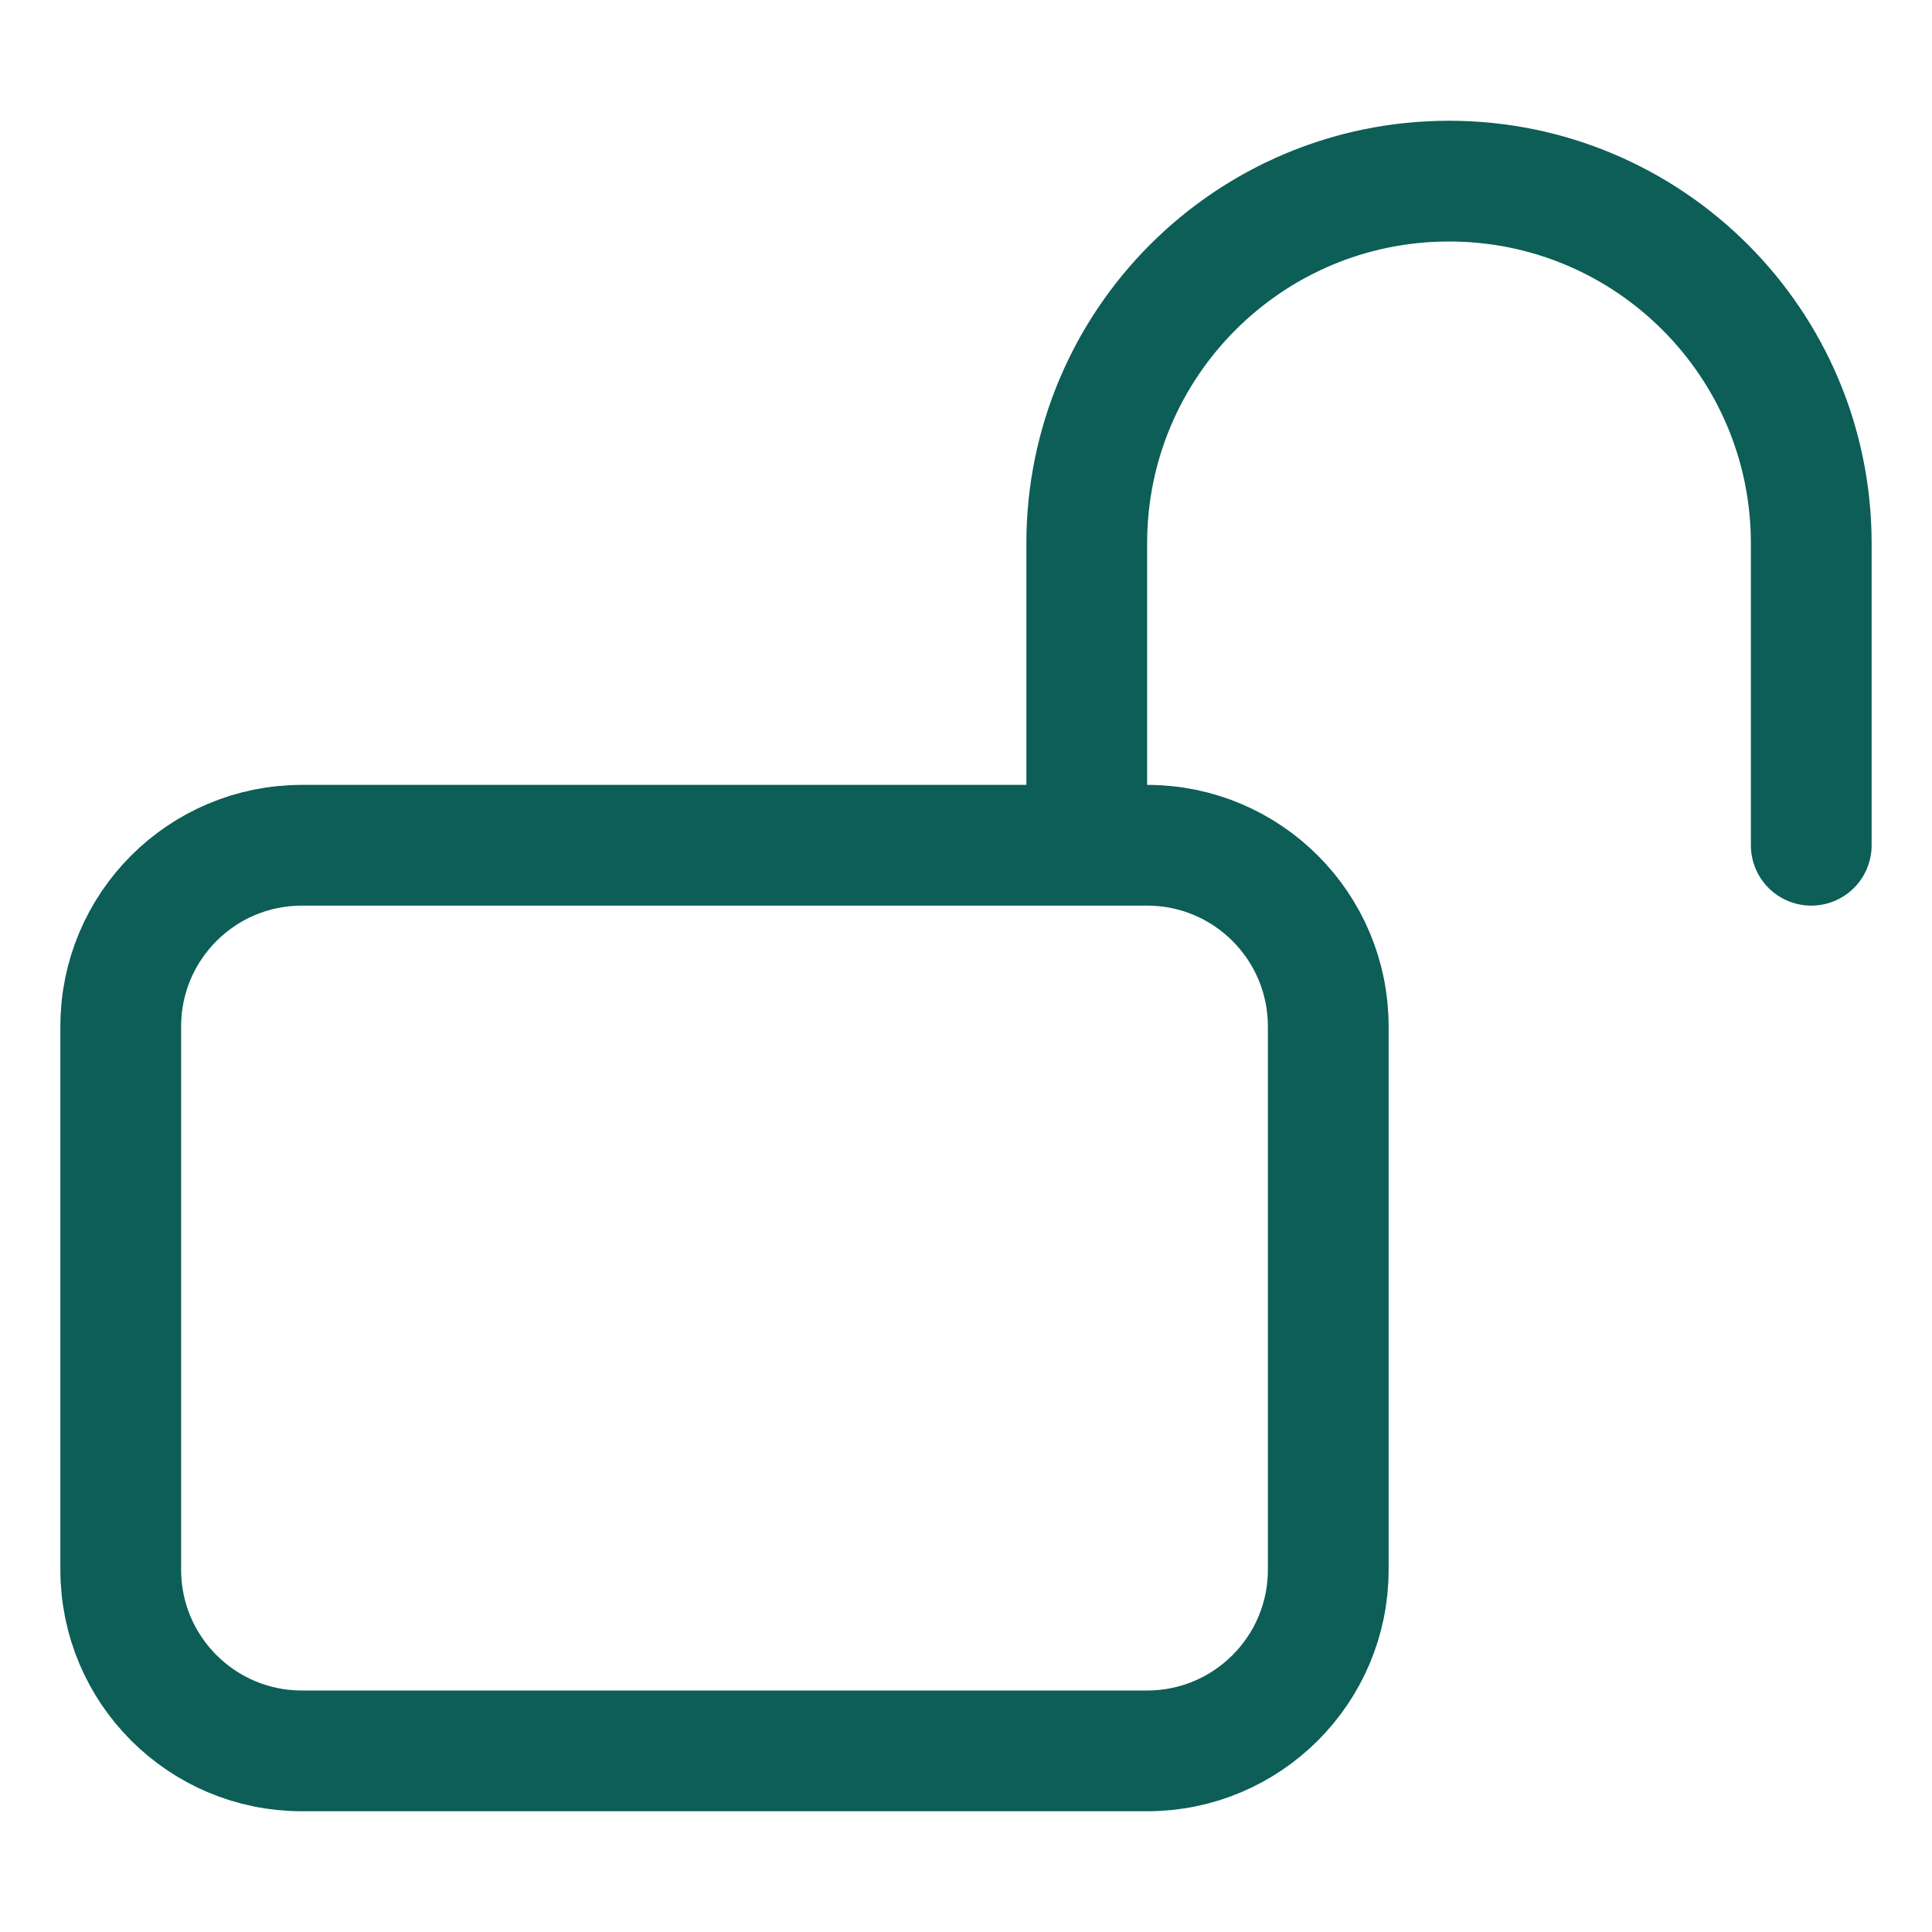
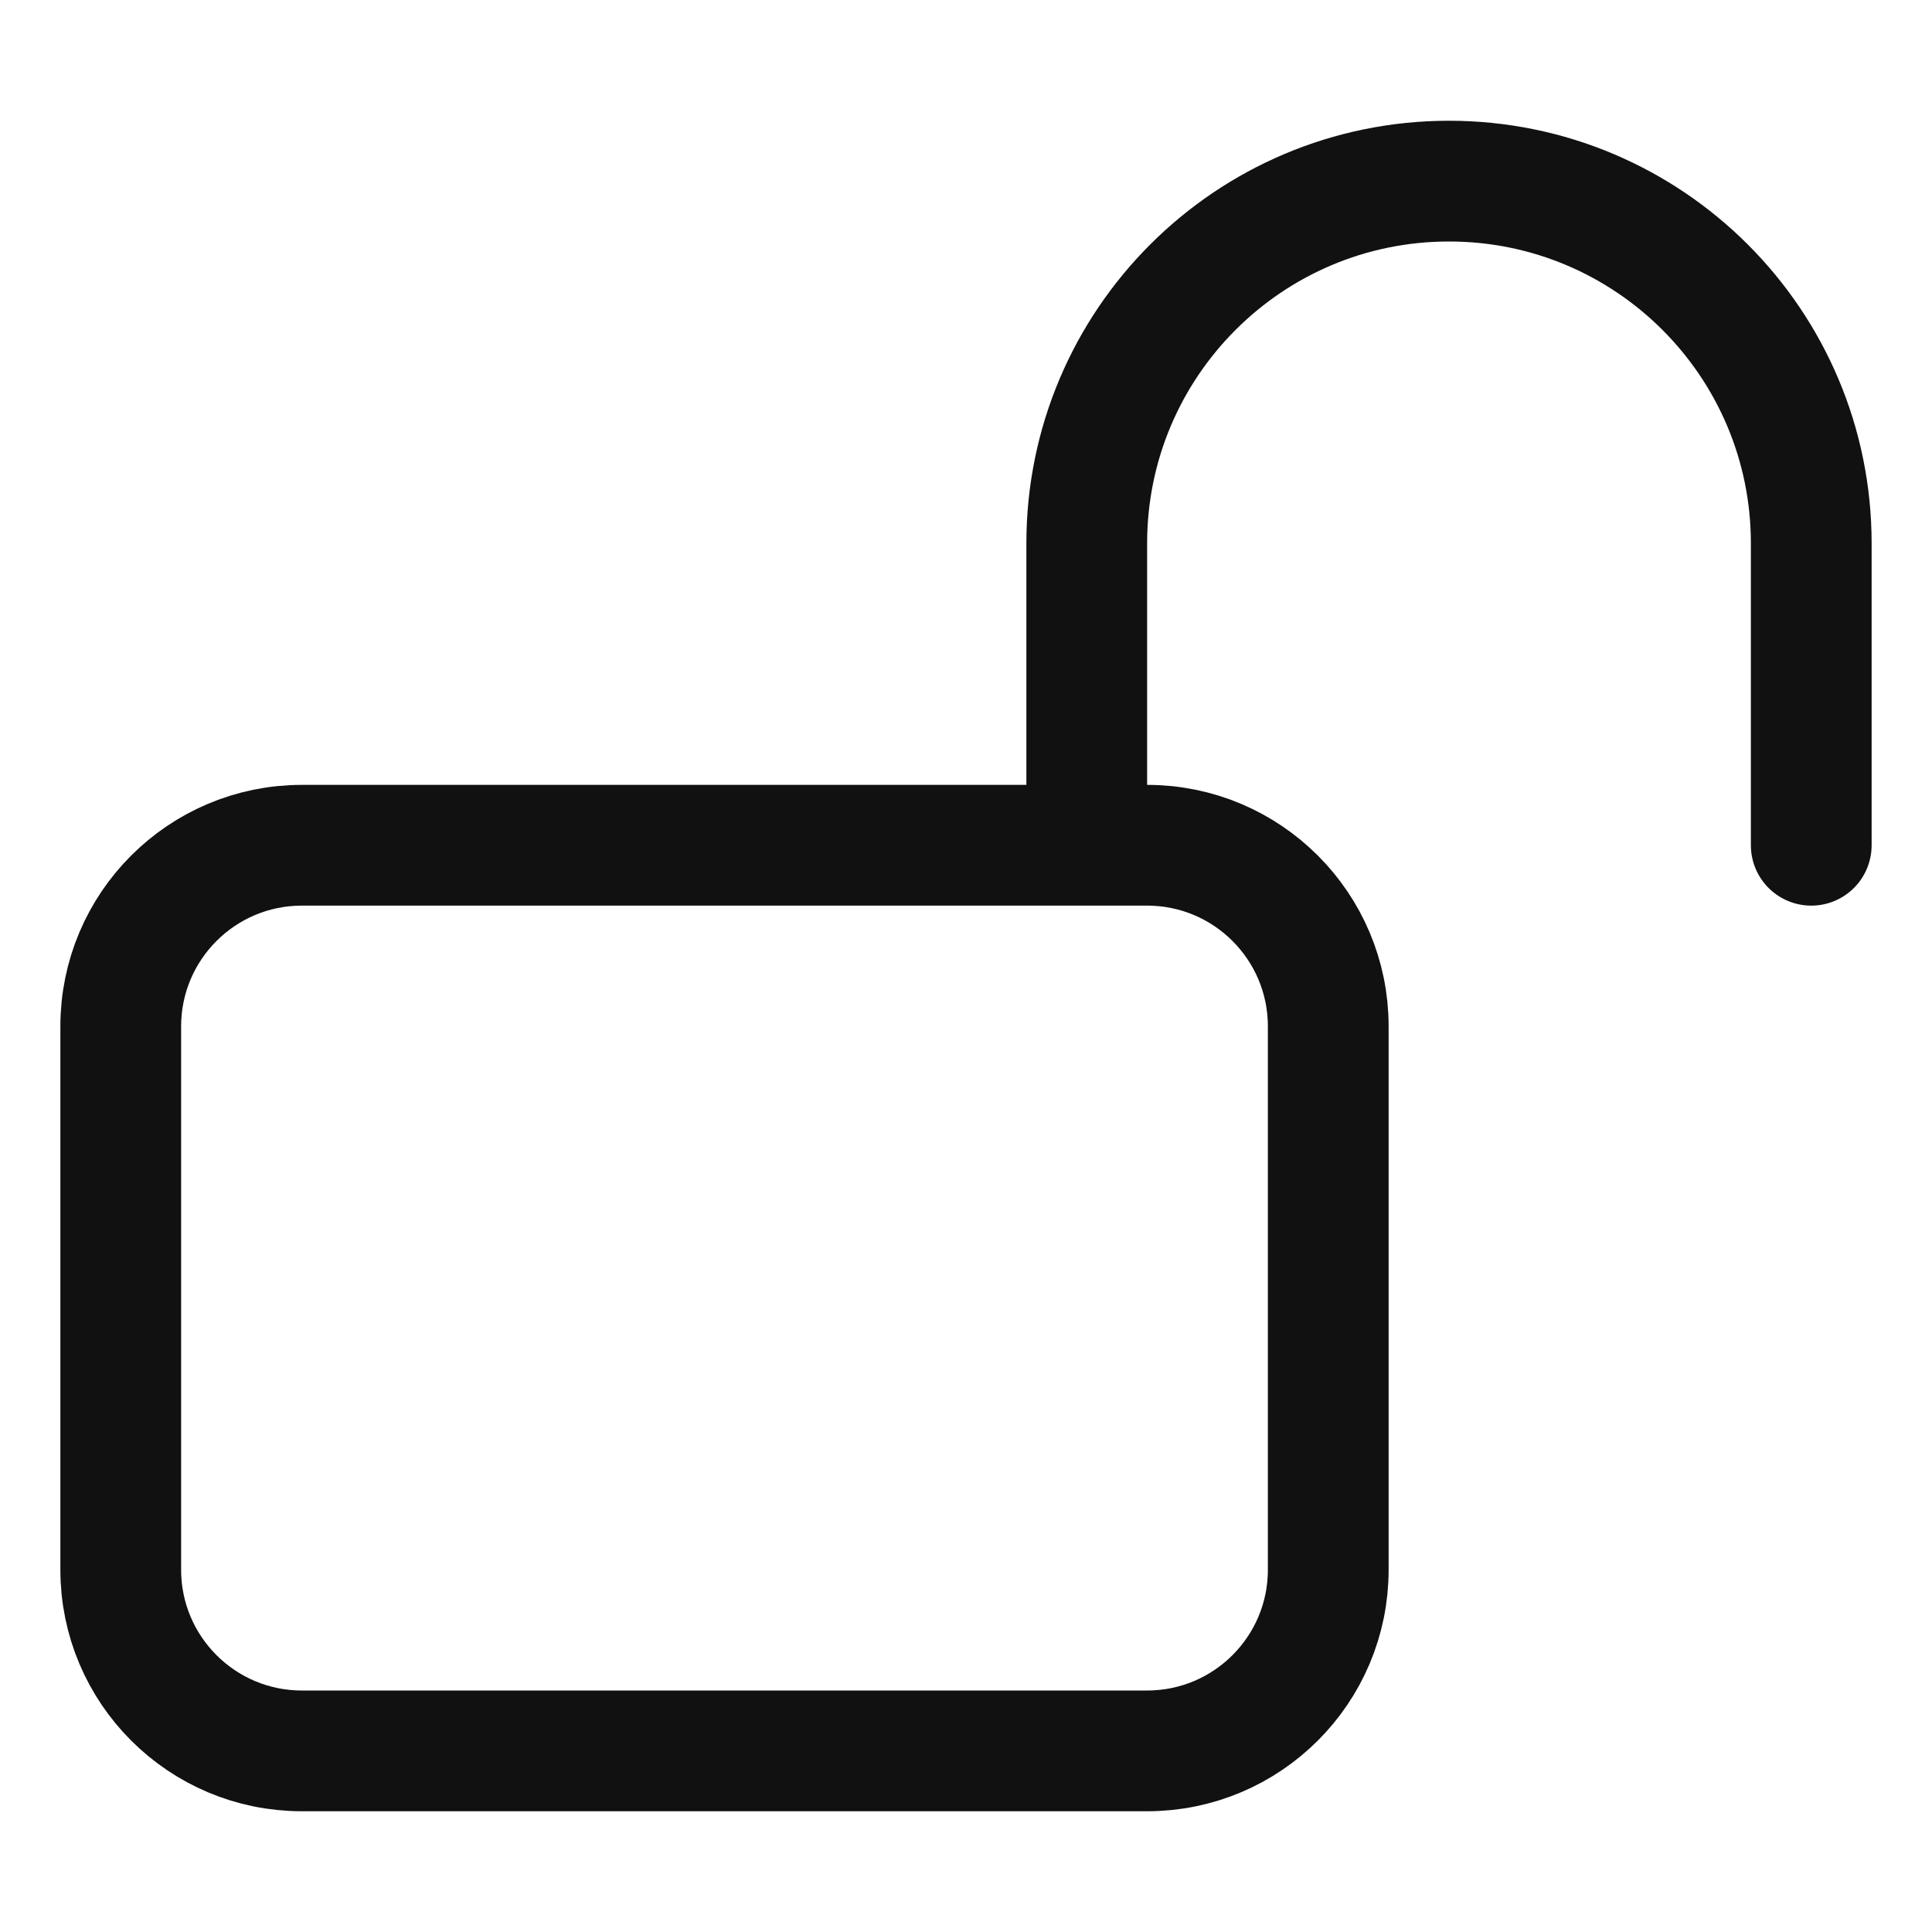
- <svg xmlns="http://www.w3.org/2000/svg" fill="none" viewBox="0 0 24 24" stroke-width="1.5" stroke="currentColor" style="color:#0c5e57">
+ <svg xmlns="http://www.w3.org/2000/svg" fill="none" viewBox="0 0 24 24" stroke-width="1.5" stroke="currentColor" style="color:#111111">
  <path stroke-linecap="round" stroke-linejoin="round" d="M13.5 10.5V6.75a4.5 4.5 0 1 1 9 0v3.75M3.75 21.75h10.5a2.25 2.25 0 0 0 2.25-2.25v-6.75a2.25 2.25 0 0 0-2.25-2.25H3.75a2.25 2.25 0 0 0-2.25 2.25v6.75a2.25 2.25 0 0 0 2.25 2.25Z" />
</svg>
